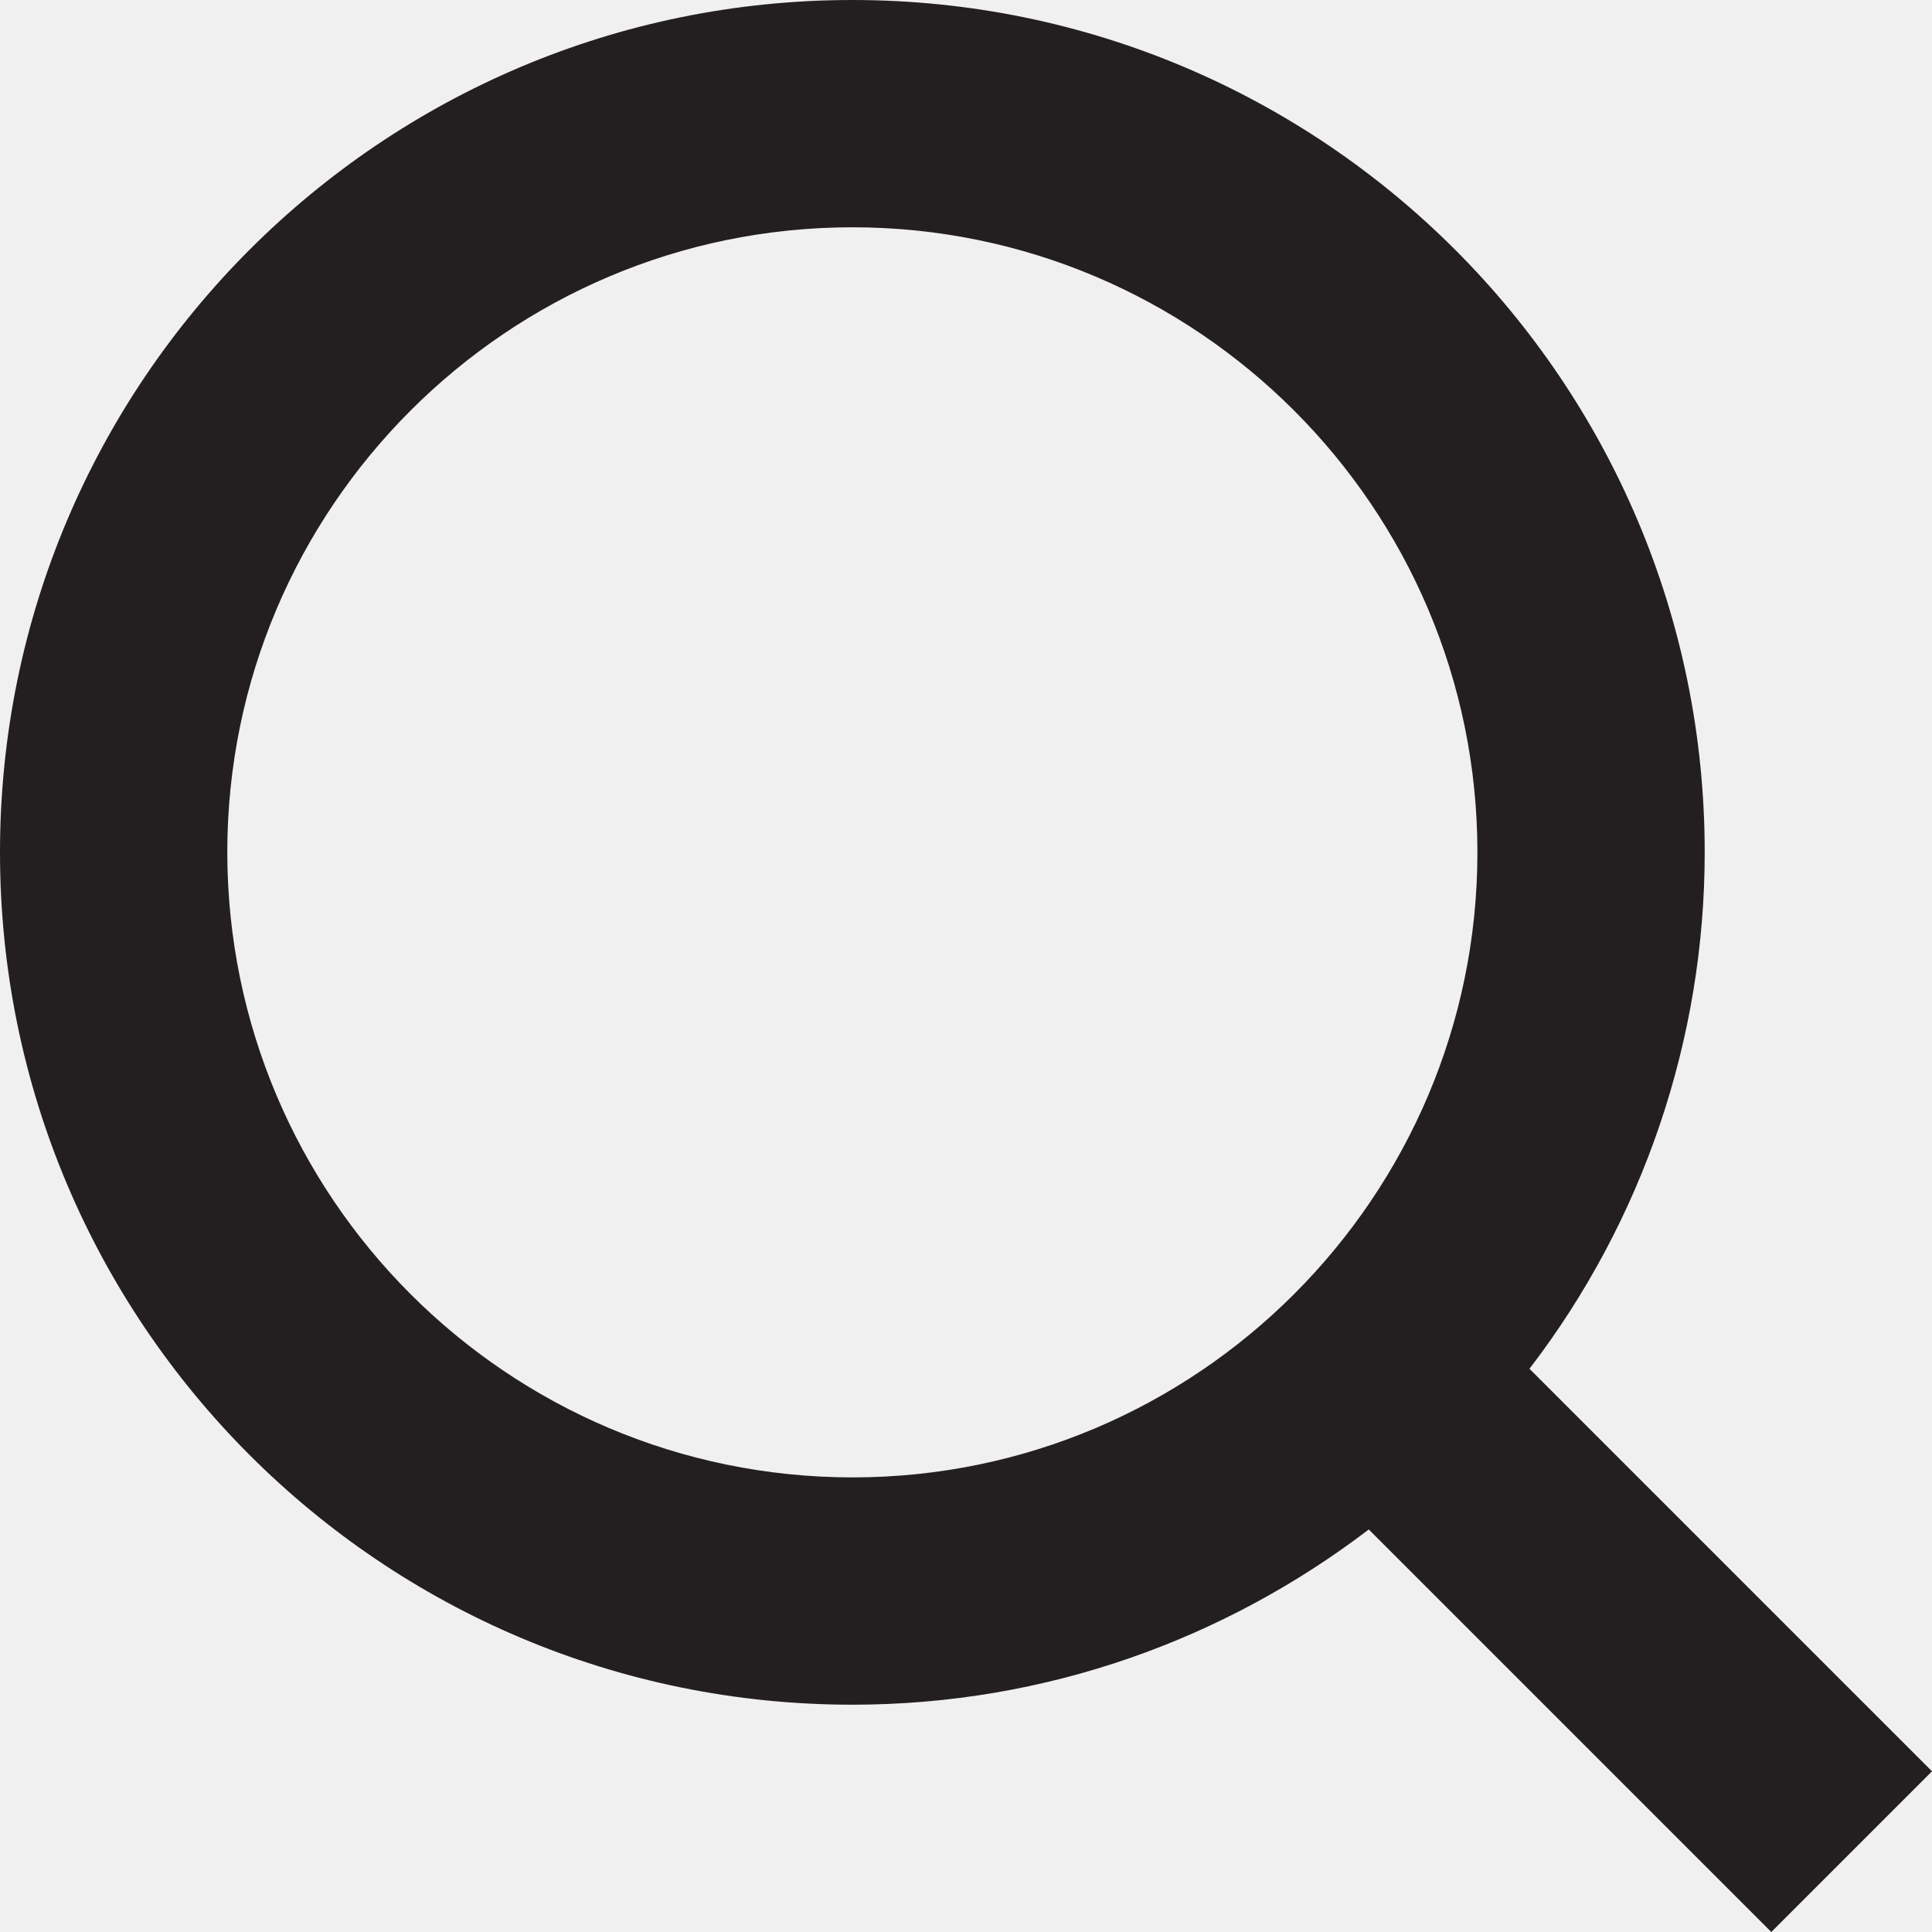
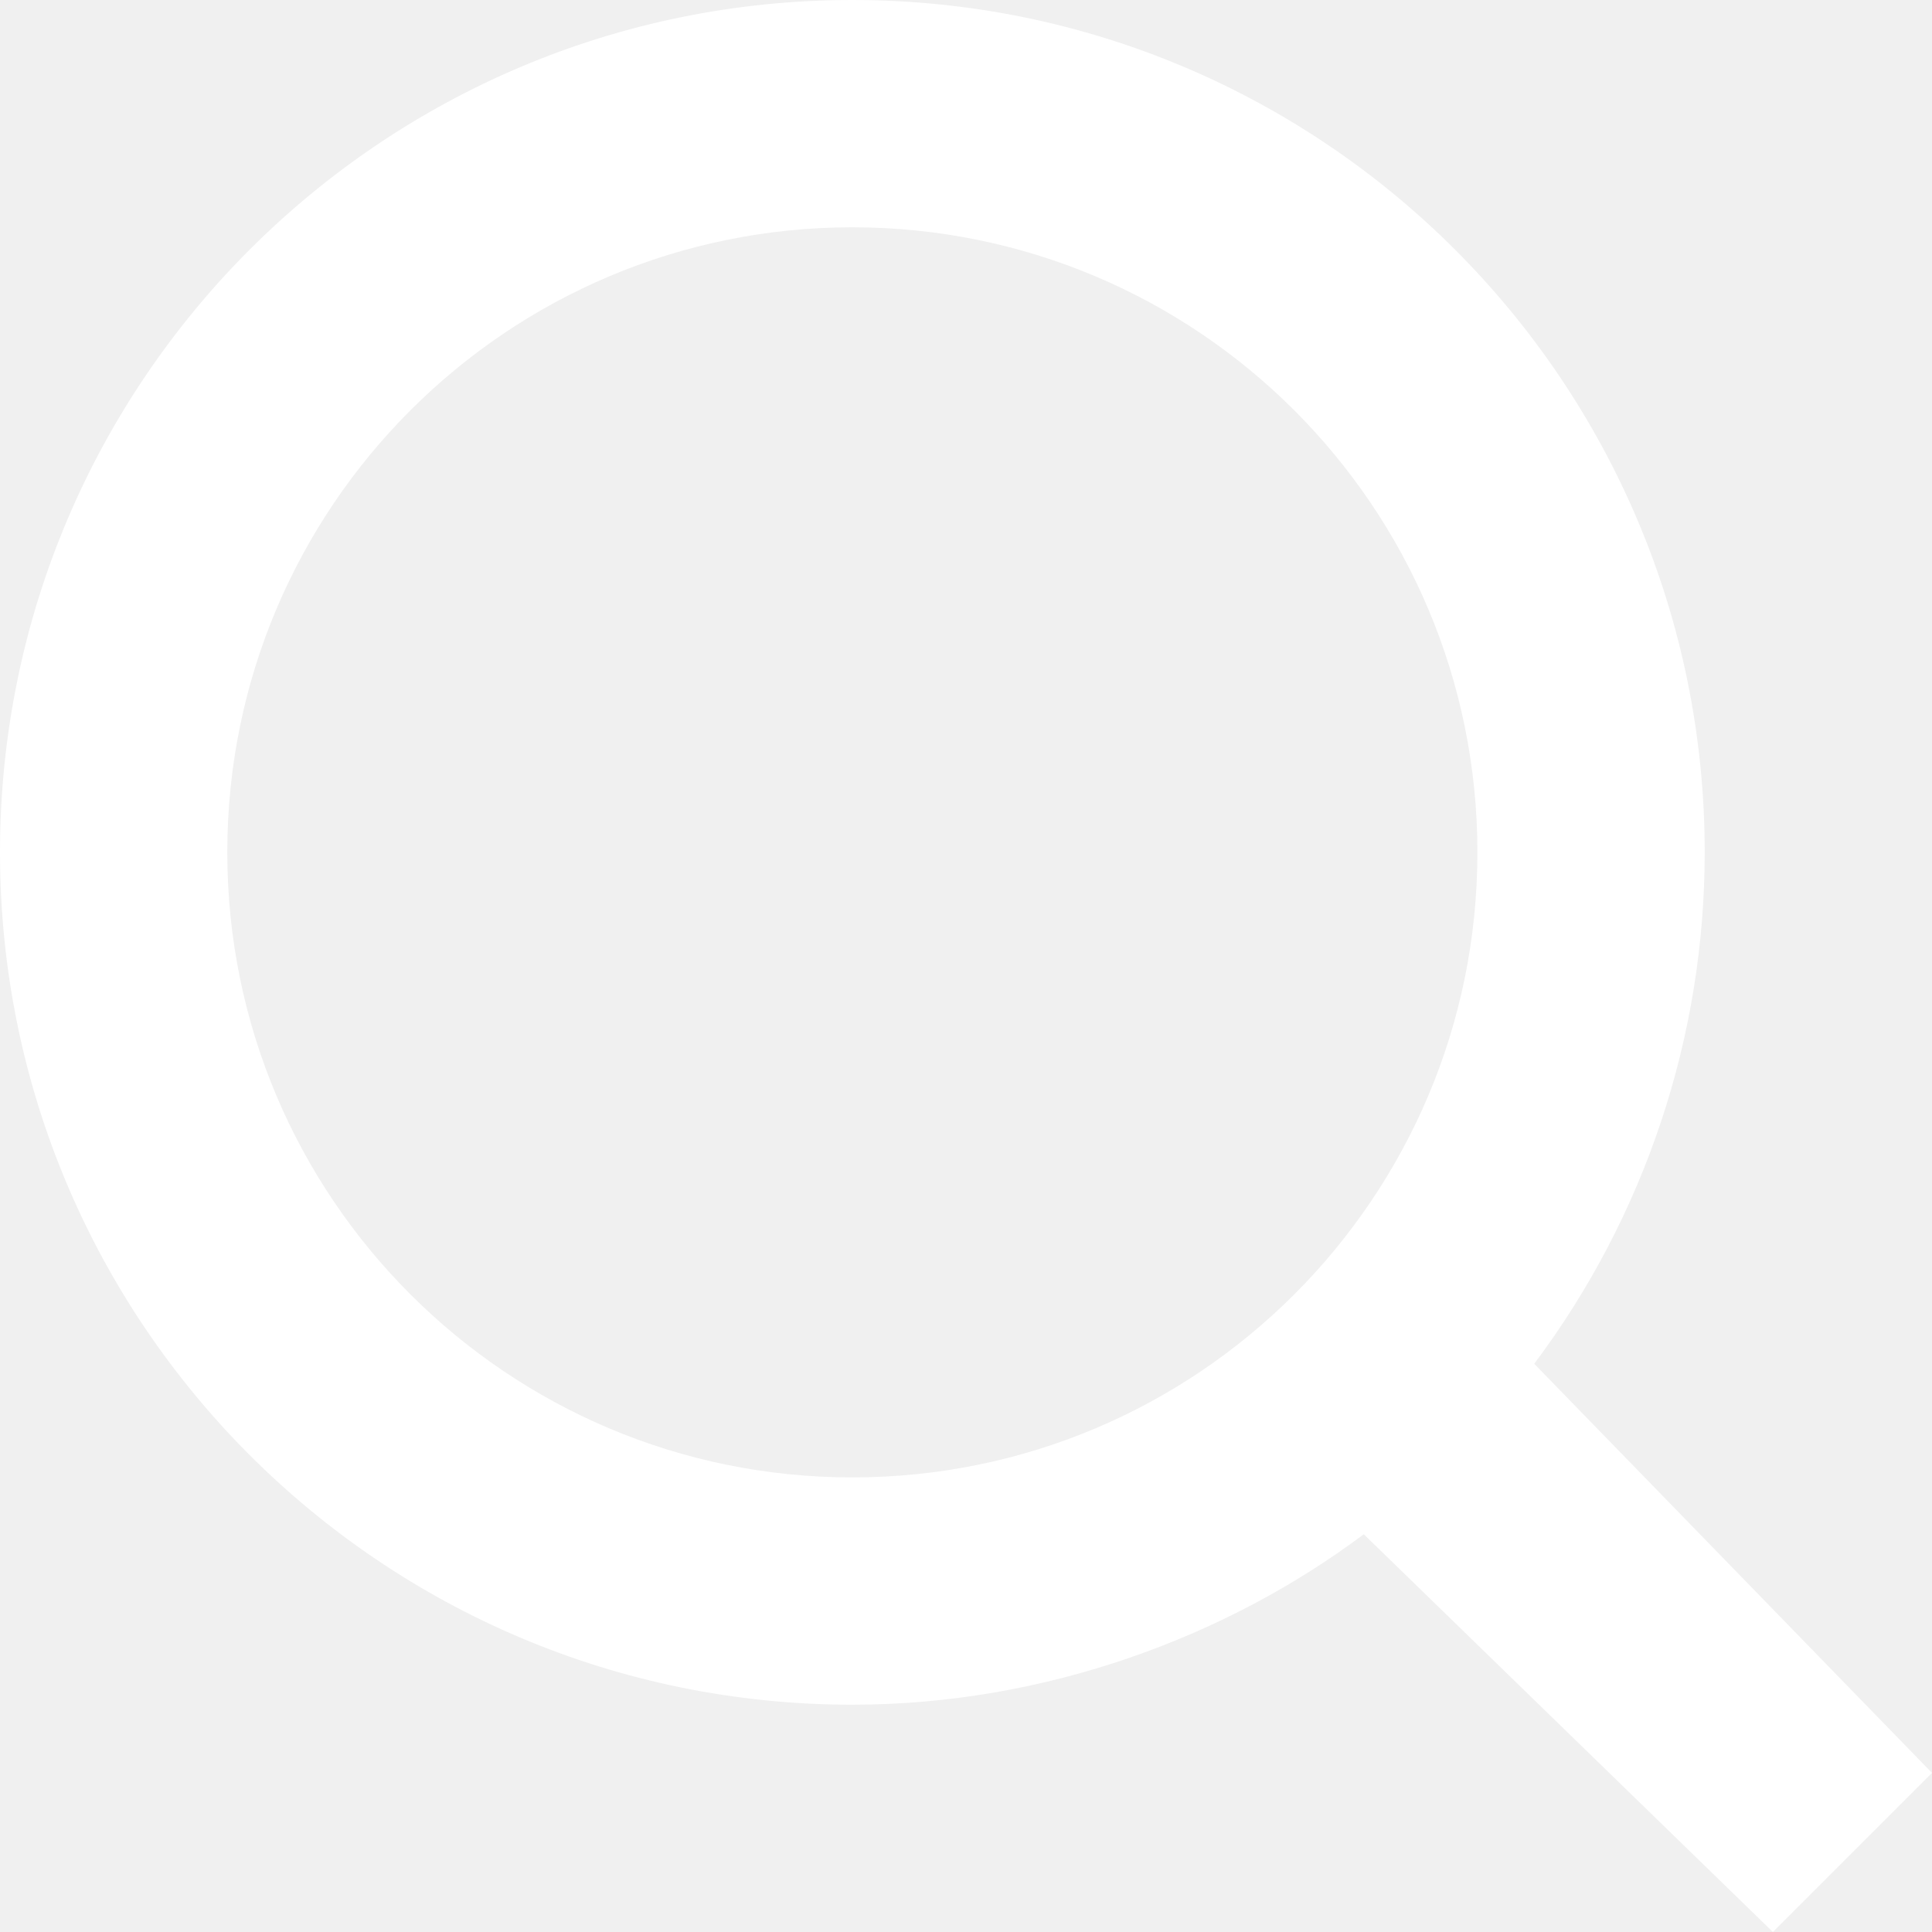
- <svg xmlns="http://www.w3.org/2000/svg" width="17" height="17" viewBox="0 0 17 17">
-   <path fill="#231F20" d="M17 15.586l-3.542-3.542A7.465 7.465 0 0 0 15 7.5 7.5 7.5 0 1 0 7.5 15c1.71 0 3.282-.579 4.544-1.542L15.586 17 17 15.586zM2 7.5C2 4.467 4.467 2 7.5 2 10.532 2 13 4.467 13 7.5c0 3.032-2.468 5.5-5.5 5.5A5.506 5.506 0 0 1 2 7.5z" />
+ <svg xmlns="http://www.w3.org/2000/svg" width="17" height="17">
+   <path fill="#fff" d="M17 15.6L13.5 12A7.5 7.5 0 0015 7.5 7.5 7.5 0 107.5 15c1.7 0 3.3-.6 4.5-1.5l3.6 3.5 1.4-1.4zM2 7.5A5.5 5.5 0 117.5 13 5.5 5.5 0 012 7.5z" />
</svg>
